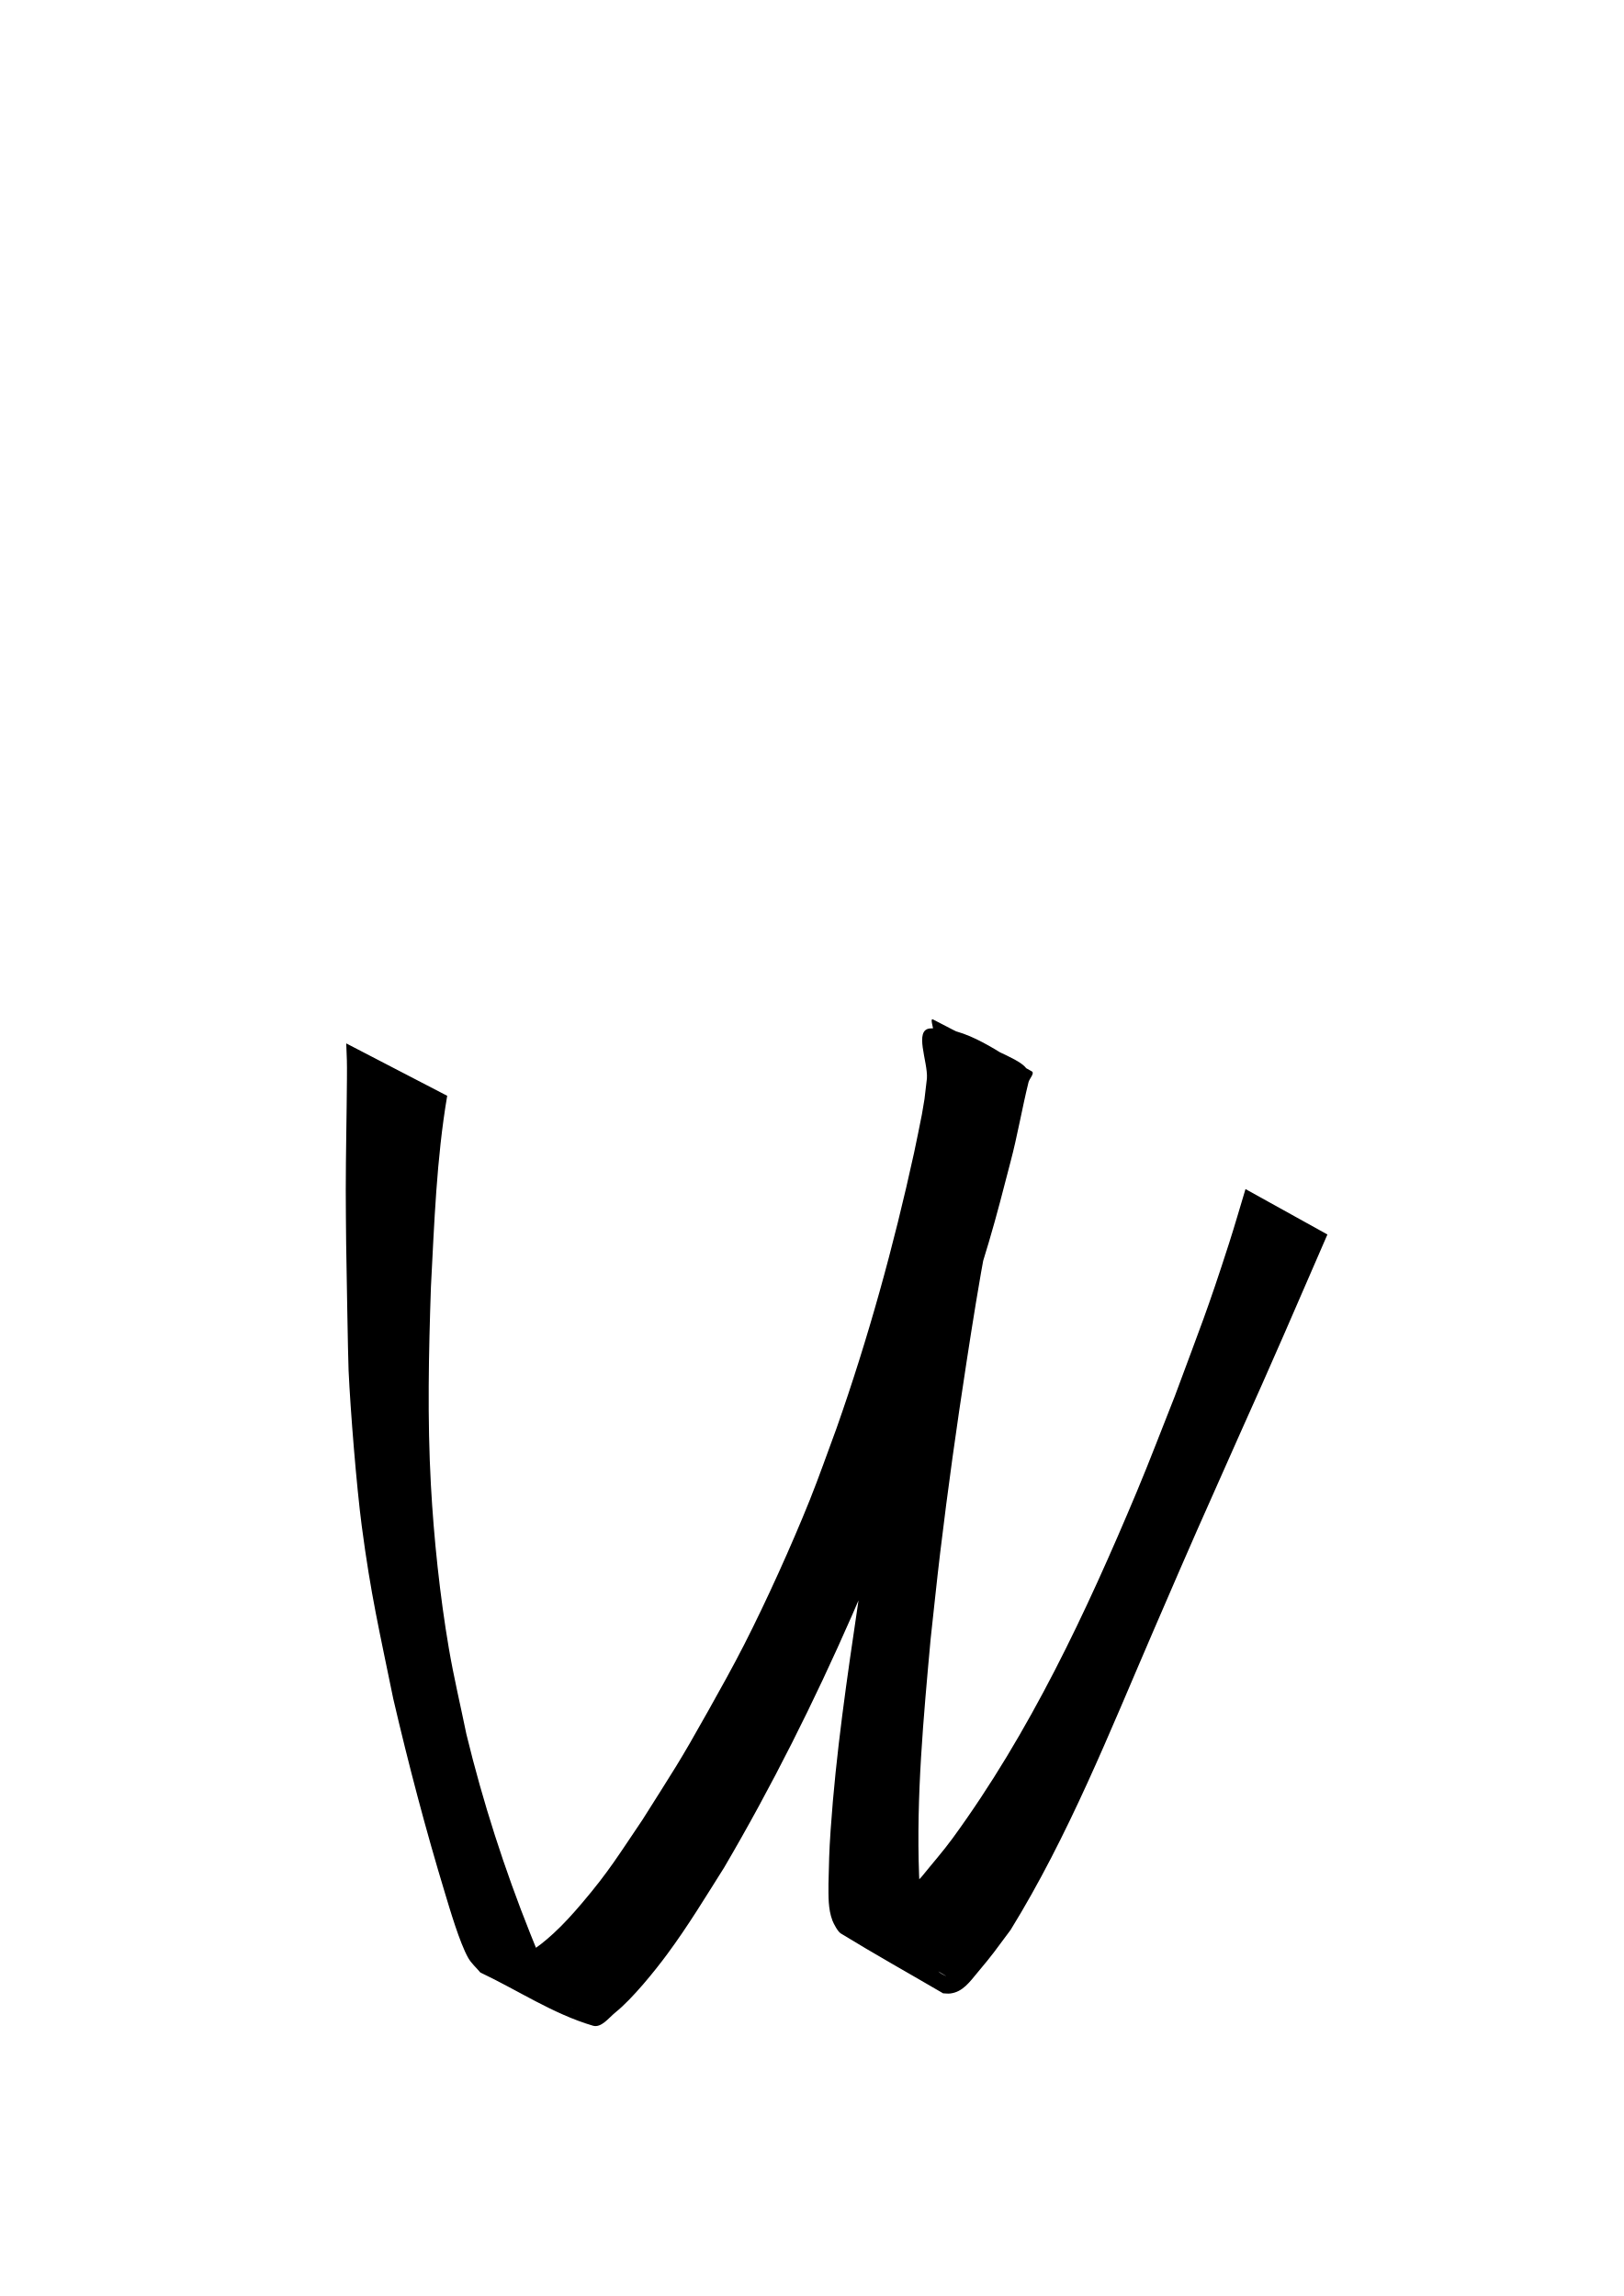
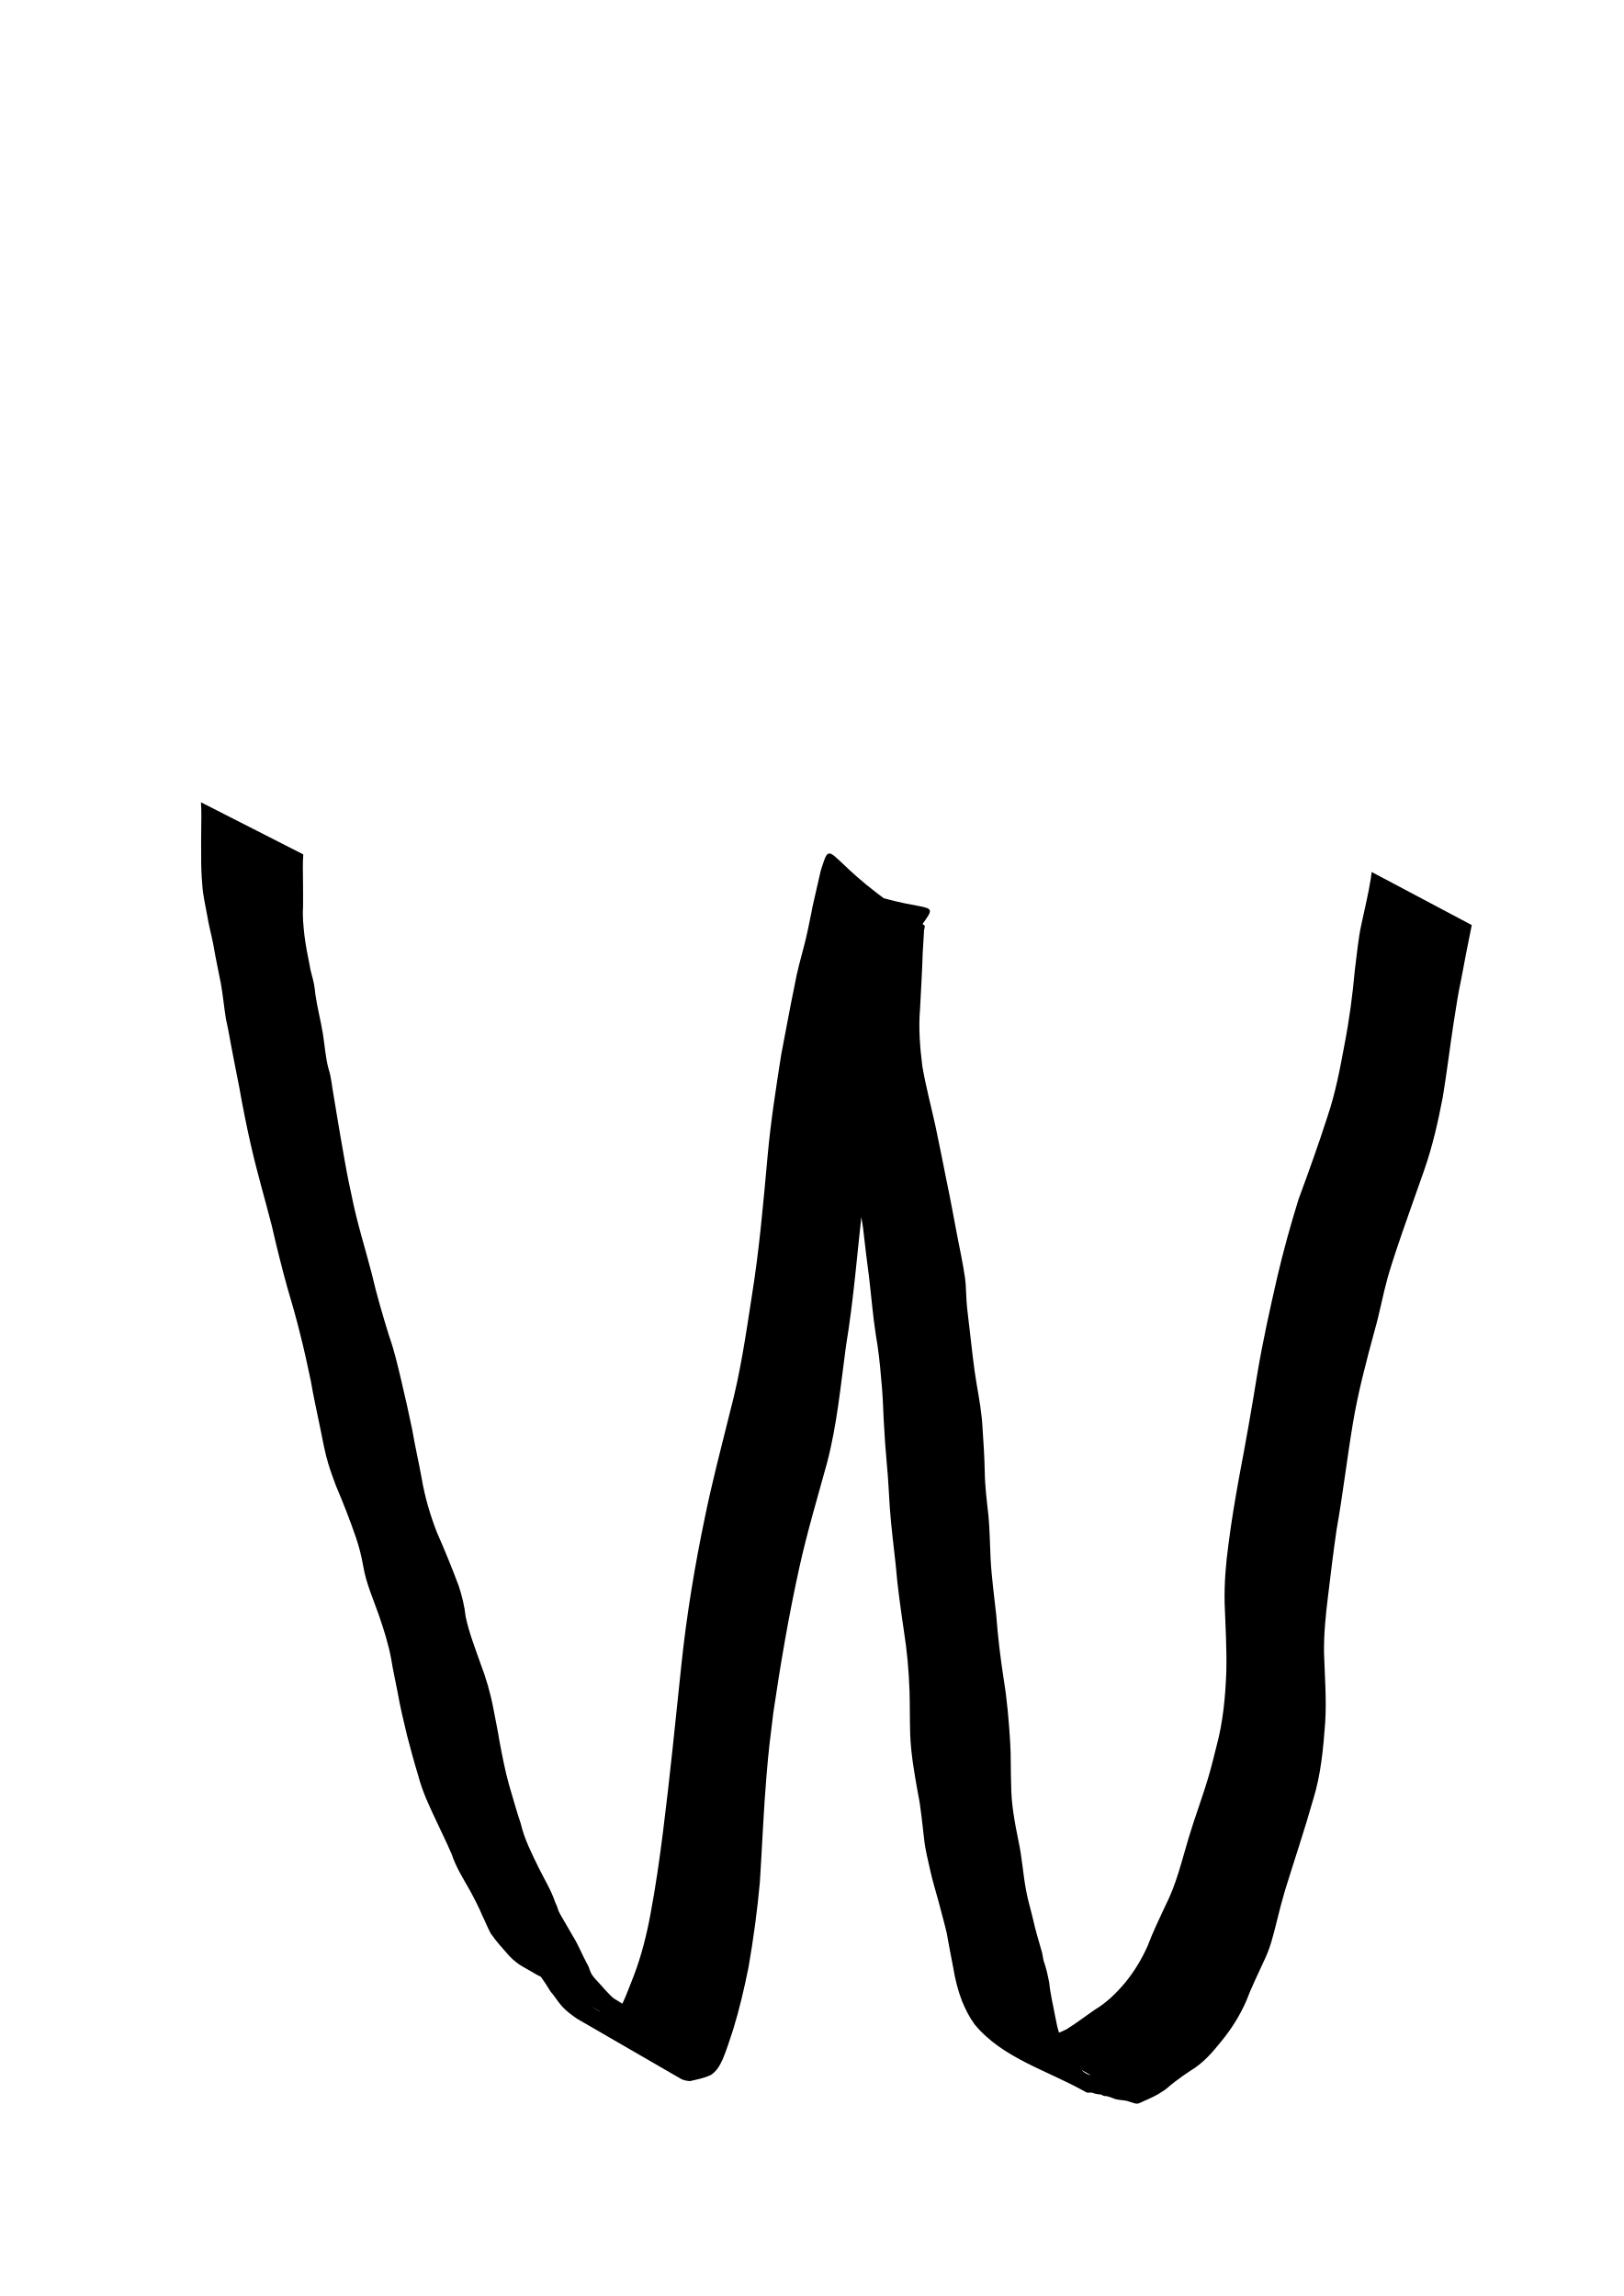
<svg xmlns="http://www.w3.org/2000/svg" width="210mm" height="297mm" viewBox="0 0 210 297" version="1.1" id="svg5">
  <defs id="defs2" />
  <g id="layer1">
-     <path style="fill:#000000;stroke-width:0.265" id="path17512" d="m 44.781,134.969 c 0.079,1.995 0.106,2.233 0.09,4.564 -0.032,4.817 -0.148,9.635 -0.152,14.453 -0.002,2.29 0.033,4.58 0.05,6.87 0.033,1.953 0.236,14.727 0.314,16.42 0.24,5.219 1.031,15.024 1.702,20.109 1.18,8.947 2.272,13.512 4.074,22.345 1.974,8.494 4.195,16.933 6.728,25.279 0.557,1.835 1.86,6.305 2.971,8.258 0.404,0.71 1.043,1.257 1.565,1.886 4.854,2.294 9.413,5.366 14.563,6.882 1.088,0.32 2.044,-1.023 2.927,-1.734 2.185,-1.76 5.085,-5.357 6.668,-7.5 2.718,-3.678 4.937,-7.361 7.379,-11.23 6.164,-10.509 11.622,-21.424 16.518,-32.578 3.014,-6.867 4.934,-11.904 7.679,-18.844 3.633,-9.73 7.092,-19.536 10.04,-29.499 1.067,-3.607 1.846,-6.705 2.788,-10.321 0.908,-3.415 1.492,-6.907 2.336,-10.336 0.117,-0.476 0.845,-1.177 0.414,-1.413 -4.166,-2.281 -8.387,-5.866 -13.125,-5.546 -2.153,0.145 -0.286,4.307 -0.428,6.46 -1.232,10.694 -2.561,21.376 -3.94,32.052 -0.54,4.182 -1.057,8.367 -1.628,12.545 -1.05,7.685 -2.204,15.355 -3.296,23.034 -1.453,9.829 -2.913,19.674 -3.589,29.594 -0.204,2.99 -0.208,4.139 -0.279,6.951 0.002,1.598 -0.065,3.244 0.513,4.766 0.145,0.383 0.682,1.421 1.077,1.663 4.359,2.673 8.825,5.166 13.238,7.749 0.308,0.007 0.618,0.059 0.923,0.022 1.633,-0.195 2.551,-1.548 3.528,-2.714 2.13,-2.54 2.07,-2.557 4.276,-5.511 7.513,-12.189 12.802,-25.571 18.461,-38.671 6.018,-13.93 5.31,-12.248 11.251,-25.621 3.847,-8.514 7.549,-17.093 11.263,-25.665 0,0 -10.595,-5.876 -10.595,-5.876 v 0 c -0.71,2.343 -1.38,4.698 -2.13,7.028 -2.823,8.773 -3.646,10.667 -7.011,19.762 -1.647,4.137 -3.218,8.306 -4.941,12.412 -6.536,15.578 -13.796,31.074 -23.795,44.774 -1.251,1.713 -2.66,3.305 -3.99,4.958 -0.923,0.984 -1.824,1.989 -2.768,2.952 -0.859,0.877 -3.038,3.274 -4.524,3.398 -0.556,0.046 -0.904,-0.215 -1.368,-0.451 3.919,2.313 7.844,4.614 11.757,6.938 0.253,0.15 -0.54,-0.243 -0.776,-0.418 -0.526,-0.391 -1.023,-1.042 -1.269,-1.64 -0.412,-1.004 -0.622,-2.654 -0.793,-3.641 -0.326,-3.008 -0.485,-4.055 -0.607,-7.291 -0.386,-10.208 0.568,-20.405 1.49,-30.559 0.414,-3.736 0.792,-7.476 1.241,-11.208 1.021,-8.481 2.085,-16.054 3.384,-24.507 1.593,-10.366 3.309,-20.733 6,-30.883 3.485,-9.458 4.166,-5.868 -10.295,-13.553 -0.471,-0.25 0.064,1.066 0.034,1.599 -0.197,3.569 -0.917,7.163 -1.492,10.679 -0.336,1.648 -0.65,3.301 -1.009,4.944 -2.638,12.07 -5.93,24.005 -10.036,35.661 -1.154,3.096 -2.232,6.221 -3.463,9.288 -2.346,5.844 -5.606,13.056 -8.472,18.677 -1.472,2.886 -3.053,5.716 -4.636,8.542 -3.883,6.932 -4.406,7.585 -8.519,14.12 -3.046,4.497 -4.341,6.686 -7.815,10.772 -1.162,1.367 -2.365,2.709 -3.685,3.923 -1.067,0.981 -2.204,1.908 -3.454,2.641 -0.852,0.5 -3.44,0.281 -2.782,1.017 2.62,2.93 6.462,4.475 9.693,6.712 -0.735,-0.545 -1.619,-0.933 -2.204,-1.636 -1.594,-1.918 -3.46,-6.67 -4.249,-8.644 -3.363,-8.415 -6.144,-17.056 -8.283,-25.865 -0.754,-3.687 -1.629,-7.351 -2.262,-11.06 -1.164,-6.814 -1.949,-14.279 -2.328,-21.195 -0.466,-8.518 -0.283,-17.065 0.006,-25.584 0.436,-8.26 0.717,-16.558 2.104,-24.728 0,0 -13.056,-6.776 -13.056,-6.776 z" />
+     <path style="fill:#000000;stroke-width:0.265" id="path28602" d="m 25.992,103.776 c 0.089,1.241 0.037,2.486 0.031,3.728 -0.017,1.046 -0.008,2.091 -0.004,3.137 -0.012,1.266 0.03,2.526 0.142,3.787 0.075,1.336 0.394,2.637 0.63,3.95 0.2,1.299 0.558,2.564 0.807,3.853 0.281,1.687 0.651,3.358 0.977,5.036 0.27,1.518 0.4,3.056 0.652,4.576 0.262,1.145 0.465,2.3 0.675,3.456 0.355,1.769 0.67,3.546 1.036,5.313 0.457,2.595 0.971,5.178 1.562,7.745 0.79,3.451 1.797,6.846 2.67,10.275 0.599,2.638 1.259,5.259 1.975,7.868 0.582,1.926 1.125,3.859 1.613,5.812 0.533,2.093 1.007,4.201 1.441,6.316 0.35,2.078 0.822,4.132 1.238,6.197 0.308,1.529 0.581,3.068 1.036,4.563 0.309,1.015 0.608,1.793 0.972,2.789 0.938,2.222 1.825,4.462 2.604,6.746 0.401,1.193 0.714,2.417 0.926,3.657 0.37,2.218 1.309,4.29 2.046,6.403 0.628,1.837 1.22,3.69 1.572,5.602 0.224,1.456 0.568,2.888 0.834,4.336 0.331,1.883 0.778,3.745 1.225,5.604 0.451,1.719 0.913,3.434 1.432,5.134 0.535,2.078 1.455,4.007 2.366,5.938 0.655,1.419 1.358,2.815 1.966,4.255 0.552,1.657 1.481,3.138 2.338,4.647 0.598,1.094 1.168,2.204 1.655,3.352 0.371,0.748 0.664,1.529 1.066,2.261 0.716,1.033 1.564,1.969 2.398,2.906 0.411,0.404 0.401,0.415 0.855,0.777 0.324,0.258 0.471,0.363 0.819,0.563 4.359,2.506 8.713,5.02 13.084,7.507 4.119,2.344 -8.22,-4.719 -12.33,-7.078 0.55,0.298 1.063,0.657 1.64,0.902 0.449,0.622 0.864,1.268 1.263,1.929 0.537,0.599 0.932,1.301 1.471,1.896 0.566,0.635 1.273,1.144 1.97,1.627 4.48,2.575 8.936,5.191 13.418,7.764 0.346,0.199 0.78,0.268 1.171,0.298 0.899,-0.208 1.828,-0.385 2.668,-0.776 0.766,-0.452 1.199,-1.253 1.563,-2.036 0.526,-1.233 0.899,-2.525 1.337,-3.791 0.825,-2.677 1.464,-5.405 2.011,-8.151 0.635,-3.644 1.133,-7.31 1.465,-10.993 0.295,-4.612 0.474,-9.233 0.862,-13.839 0.31,-3.685 0.437,-4.451 0.878,-8.073 0.924,-6.284 1.99,-12.555 3.36,-18.757 1.005,-4.567 2.348,-9.047 3.584,-13.554 1.306,-4.952 1.764,-10.075 2.455,-15.138 0.997,-6.018 1.456,-12.101 2.144,-18.157 0.51,-4.308 1.322,-8.568 2.093,-12.834 0.51,-2.918 1.182,-5.798 1.915,-8.667 0.424,-1.783 0.865,-3.563 1.37,-5.324 0.363,-1.349 0.685,-2.708 1.017,-4.064 0.217,-0.963 0.421,-1.928 0.671,-2.883 0.24,-0.811 0.358,-1.651 0.564,-2.469 2.902,-4.028 0.396,-0.485 -13.011,-6.494 -0.186,-0.083 0.101,0.396 0.13,0.598 0.13,0.923 0.072,1.867 0.05,2.795 -0.033,2.426 -0.129,4.848 -0.242,7.271 -0.227,2.563 -0.121,5.114 0.197,7.661 0.45,2.648 1.051,5.268 1.603,7.896 0.47,2.382 1.024,4.746 1.487,7.13 0.422,2.273 0.878,4.539 1.287,6.815 0.359,1.821 0.663,3.653 0.934,5.489 0.237,2.131 0.492,4.26 0.776,6.386 0.295,2.492 0.495,4.994 0.878,7.474 0.324,1.834 0.526,3.685 0.676,5.54 0.186,1.813 0.271,3.632 0.34,5.452 0.098,1.949 0.234,3.894 0.415,5.837 0.181,1.824 0.245,3.656 0.371,5.483 0.177,2.481 0.501,4.947 0.766,7.42 0.229,2.833 0.643,5.647 1.047,8.459 0.416,2.593 0.648,5.208 0.737,7.832 0.059,1.852 0.028,3.705 0.086,5.557 0.089,2.536 0.533,5.04 0.976,7.533 0.433,2.047 0.582,4.135 0.843,6.206 0.148,1.342 0.507,2.644 0.786,3.961 0.282,1.309 0.694,2.586 1.038,3.879 0.351,1.387 0.757,2.762 1.079,4.156 0.258,1.535 0.575,3.058 0.863,4.587 0.233,1.441 0.591,2.854 1.113,4.217 0.442,1.073 0.947,2.086 1.633,3.024 3.613,4.398 9.452,5.962 14.386,8.76 0.257,0.149 0.543,0.038 0.809,0.075 0.091,0.013 0.17,0.071 0.258,0.097 0.19,0.056 0.407,0.086 0.601,0.118 0.099,0.012 0.201,0.009 0.297,0.036 0.086,0.024 0.158,0.085 0.242,0.117 0.501,0.19 0.034,-0.026 0.601,0.109 0.212,0.05 0.41,0.148 0.621,0.204 0.712,0.362 1.563,0.207 2.281,0.512 0.314,0.07 0.696,0.286 1.031,0.22 0.164,-0.032 0.596,-0.246 0.736,-0.312 0.855,-0.378 1.7,-0.737 2.467,-1.279 0.158,-0.108 0.323,-0.206 0.474,-0.324 0.182,-0.142 0.35,-0.302 0.525,-0.453 0.193,-0.153 0.385,-0.309 0.58,-0.459 0.646,-0.498 1.31,-0.962 1.989,-1.412 1.652,-0.97 2.881,-2.397 4.06,-3.876 1.278,-1.563 2.335,-3.257 3.153,-5.1 0.659,-1.763 1.51,-3.444 2.277,-5.161 0.847,-1.682 1.273,-3.503 1.725,-5.317 0.532,-2.14 0.422,-1.685 1.019,-3.832 1.212,-3.94 2.537,-7.845 3.658,-11.813 1.009,-3.236 1.304,-6.615 1.555,-9.976 0.186,-2.997 -0.062,-5.999 -0.153,-8.996 -0.03,-2.426 0.209,-4.849 0.508,-7.253 0.346,-2.902 0.699,-5.804 1.12,-8.697 0.807,-4.529 1.333,-9.099 2.09,-13.637 0.68,-4.13 1.763,-8.176 2.857,-12.211 0.625,-2.194 1.026,-4.445 1.631,-6.644 0.286,-1.037 0.716,-2.343 1.046,-3.368 1.191,-3.578 2.486,-7.119 3.722,-10.682 1.064,-3.044 1.771,-6.191 2.379,-9.353 0.539,-3.231 0.92,-6.484 1.422,-9.721 0.294,-1.926 0.593,-3.853 1.007,-5.757 0.365,-1.99 0.747,-3.975 1.155,-5.957 0.057,-0.286 0.115,-0.572 0.172,-0.858 0,0 -12.946,-6.866 -12.946,-6.866 v 0 c -0.038,0.288 -0.075,0.575 -0.113,0.863 -0.315,1.975 -0.792,3.914 -1.209,5.87 -0.434,1.971 -0.596,3.991 -0.858,5.989 -0.295,3.238 -0.722,6.465 -1.346,9.657 -0.574,3.115 -1.166,6.228 -2.183,9.236 -1.156,3.599 -2.43,7.154 -3.741,10.698 -1.032,3.325 -1.964,6.677 -2.757,10.069 -0.949,4.145 -1.873,8.298 -2.578,12.493 -0.724,4.508 -1.521,9.003 -2.373,13.488 -0.514,2.863 -1.003,5.73 -1.366,8.617 -0.342,2.491 -0.542,5.011 -0.496,7.527 0.113,2.96 0.285,5.924 0.223,8.886 -0.121,3.296 -0.424,6.587 -1.295,9.782 -0.326,1.304 -0.598,2.44 -0.976,3.734 -0.794,2.719 -1.804,5.368 -2.618,8.081 -0.881,2.958 -1.588,5.997 -3.009,8.758 -0.796,1.708 -1.617,3.407 -2.281,5.173 -0.767,1.714 -1.735,3.324 -2.931,4.777 -1.138,1.345 -2.374,2.564 -3.898,3.475 -1.219,0.834 -2.387,1.743 -3.644,2.52 -0.709,0.353 -1.46,0.7 -2.249,0.81 -0.448,-0.099 -0.886,-0.414 -1.383,-0.424 -0.78,-0.057 -1.499,-0.354 -2.249,-0.55 -0.601,-0.165 -1.205,-0.3 -1.815,-0.419 -0.083,-0.023 -0.495,-0.14 -0.575,-0.157 -0.102,-0.021 -0.21,-0.015 -0.309,-0.047 -0.218,-0.071 -0.381,-0.275 -0.594,-0.357 -4.744,-1.783 0.176,0.052 12.258,7.079 0.098,0.057 -0.222,-0.05 -0.328,-0.09 -0.408,-0.156 -0.727,-0.438 -1.01,-0.764 -0.854,-0.697 -1.506,-1.567 -1.846,-2.626 -0.71,-1.195 -1.102,-2.53 -1.341,-3.895 -0.278,-1.535 -0.666,-3.051 -0.817,-4.607 -0.141,-0.729 -0.298,-1.447 -0.51,-2.159 -0.067,-0.226 -0.159,-0.444 -0.217,-0.672 -0.116,-0.462 -0.132,-0.946 -0.303,-1.396 -0.353,-1.26 -0.741,-2.509 -1.021,-3.787 -0.296,-1.32 -0.718,-2.606 -0.947,-3.941 -0.395,-2.096 -0.509,-4.235 -0.973,-6.322 -0.484,-2.397 -0.943,-4.821 -0.949,-7.274 -0.078,-1.865 -0.007,-3.735 -0.131,-5.599 -0.169,-2.689 -0.392,-5.376 -0.828,-8.037 -0.427,-2.772 -0.764,-5.559 -0.973,-8.357 -0.262,-2.439 -0.606,-4.87 -0.73,-7.322 -0.086,-1.837 -0.106,-3.676 -0.273,-5.508 -0.218,-1.913 -0.456,-3.821 -0.482,-5.749 -0.039,-1.827 -0.146,-3.652 -0.278,-5.475 -0.088,-1.935 -0.429,-3.837 -0.759,-5.743 -0.428,-2.467 -0.652,-4.961 -0.956,-7.446 -0.094,-0.863 -0.213,-1.722 -0.298,-2.586 -0.097,-0.983 -0.104,-1.969 -0.174,-2.953 -0.018,-0.26 -0.053,-0.518 -0.079,-0.777 -0.276,-1.878 -0.669,-3.738 -1.037,-5.6 -0.436,-2.283 -0.843,-4.572 -1.326,-6.846 -0.46,-2.386 -0.961,-4.763 -1.447,-7.143 -0.57,-2.604 -1.261,-5.182 -1.716,-7.811 -0.309,-2.469 -0.507,-4.942 -0.298,-7.431 0.124,-2.413 0.274,-4.823 0.346,-7.238 0.048,-0.966 0.131,-1.933 0.17,-2.9 0.01,-0.236 0.207,-0.586 0.005,-0.708 -13.181,-7.986 -11.757,-12.133 -13.373,-6.994 -0.178,0.826 -0.379,1.646 -0.564,2.469 -0.2,0.975 -0.472,1.933 -0.636,2.915 -0.28,1.357 -0.539,2.717 -0.885,4.06 -0.469,1.8 -0.98,3.592 -1.301,5.426 -0.619,2.949 -1.134,5.917 -1.715,8.874 -0.682,4.358 -1.365,8.716 -1.761,13.112 -0.552,6.061 -1.072,12.132 -2.043,18.144 -0.765,4.959 -1.482,9.934 -2.773,14.791 -1.138,4.584 -2.34,9.155 -3.289,13.784 -1.318,6.307 -2.37,12.667 -3.044,19.077 -0.761,7.2 -1.467,14.406 -2.374,21.589 -0.451,3.602 -0.967,7.199 -1.64,10.767 -0.495,2.659 -1.154,5.283 -2.113,7.817 -0.481,1.183 -0.904,2.392 -1.438,3.55 -0.254,0.466 -0.401,0.97 -0.979,1.094 -0.712,0.174 -1.508,0.396 -2.175,-0.02 -0.202,-0.116 -0.403,-0.235 -0.6,-0.359 -0.095,-0.06 -0.379,-0.237 -0.282,-0.181 12.199,7.047 16.317,9.726 11.93,6.882 -0.425,-0.207 -0.855,-0.419 -1.245,-0.688 -0.183,-0.126 -0.333,-0.296 -0.517,-0.422 -0.09,-0.061 -0.191,-0.105 -0.286,-0.157 -0.255,-0.221 -0.565,-0.428 -0.793,-0.676 -0.303,-0.33 -0.463,-0.767 -0.796,-1.073 -0.637,-0.585 -0.056,0.014 -0.543,-0.696 -0.061,-0.089 -0.164,-0.147 -0.22,-0.239 -0.063,-0.105 -0.07,-0.237 -0.131,-0.343 -0.593,-1.028 0.228,0.725 -0.337,-0.54 -0.097,-0.351 -0.214,-0.639 -0.505,-0.881 -0.085,-0.071 -0.197,-0.105 -0.287,-0.171 -0.694,-0.504 0.131,-0.017 -0.659,-0.453 -4.359,-2.507 -8.635,-5.164 -13.078,-7.52 -4.185,-2.219 8.2,4.743 12.304,7.109 0.139,0.08 -0.27,-0.175 -0.411,-0.251 -0.157,-0.085 -0.324,-0.148 -0.481,-0.232 -0.365,-0.196 -0.583,-0.352 -0.926,-0.58 -0.946,-0.752 -1.665,-1.735 -2.506,-2.599 -0.136,-0.161 -0.4,-0.459 -0.513,-0.651 -0.26,-0.442 -0.336,-0.978 -0.622,-1.412 -0.633,-1.162 -1.106,-2.408 -1.812,-3.533 -0.883,-1.539 -0.123,-0.22 -1.035,-1.784 -0.166,-0.285 -0.664,-1.119 -0.816,-1.469 -0.086,-0.196 -0.129,-0.409 -0.207,-0.609 -0.066,-0.169 -0.148,-0.331 -0.223,-0.496 -0.519,-1.577 -1.408,-2.996 -2.142,-4.479 -0.888,-1.852 -1.849,-3.685 -2.314,-5.702 -0.571,-1.68 -1.025,-3.39 -1.538,-5.087 -0.495,-1.798 -0.848,-3.625 -1.195,-5.456 -0.233,-1.456 -0.538,-2.899 -0.811,-4.347 -0.381,-2.017 -0.955,-3.984 -1.692,-5.902 -0.689,-1.984 -1.47,-3.948 -1.898,-6.009 -0.143,-1.361 -0.475,-2.687 -0.903,-3.987 -0.869,-2.313 -1.793,-4.604 -2.797,-6.862 -0.895,-2.292 -1.581,-4.639 -1.993,-7.069 -0.375,-2.075 -0.854,-4.128 -1.207,-6.207 -0.445,-2.126 -0.903,-4.248 -1.413,-6.359 -0.471,-1.98 -0.921,-3.962 -1.608,-5.882 -0.808,-2.622 -1.589,-5.25 -2.204,-7.925 -0.881,-3.404 -1.954,-6.759 -2.63,-10.214 -0.575,-2.524 -0.997,-5.08 -1.439,-7.63 -0.31,-1.74 -0.576,-3.485 -0.873,-5.226 -0.225,-1.165 -0.289,-2.357 -0.667,-3.491 -0.394,-1.491 -0.491,-3.041 -0.732,-4.561 -0.274,-1.671 -0.711,-3.309 -0.956,-4.986 -0.054,-0.459 -0.108,-1.002 -0.198,-1.459 -0.162,-0.818 -0.448,-1.609 -0.564,-2.437 -0.263,-1.255 -0.507,-2.54 -0.665,-3.811 -0.127,-1.214 -0.265,-2.422 -0.179,-3.646 0.004,-1.047 0.013,-2.094 -0.004,-3.141 -0.006,-1.232 -0.059,-2.467 0.031,-3.697 0,0 -13.227,-6.739 -13.227,-6.739 z" />
  </g>
</svg>
